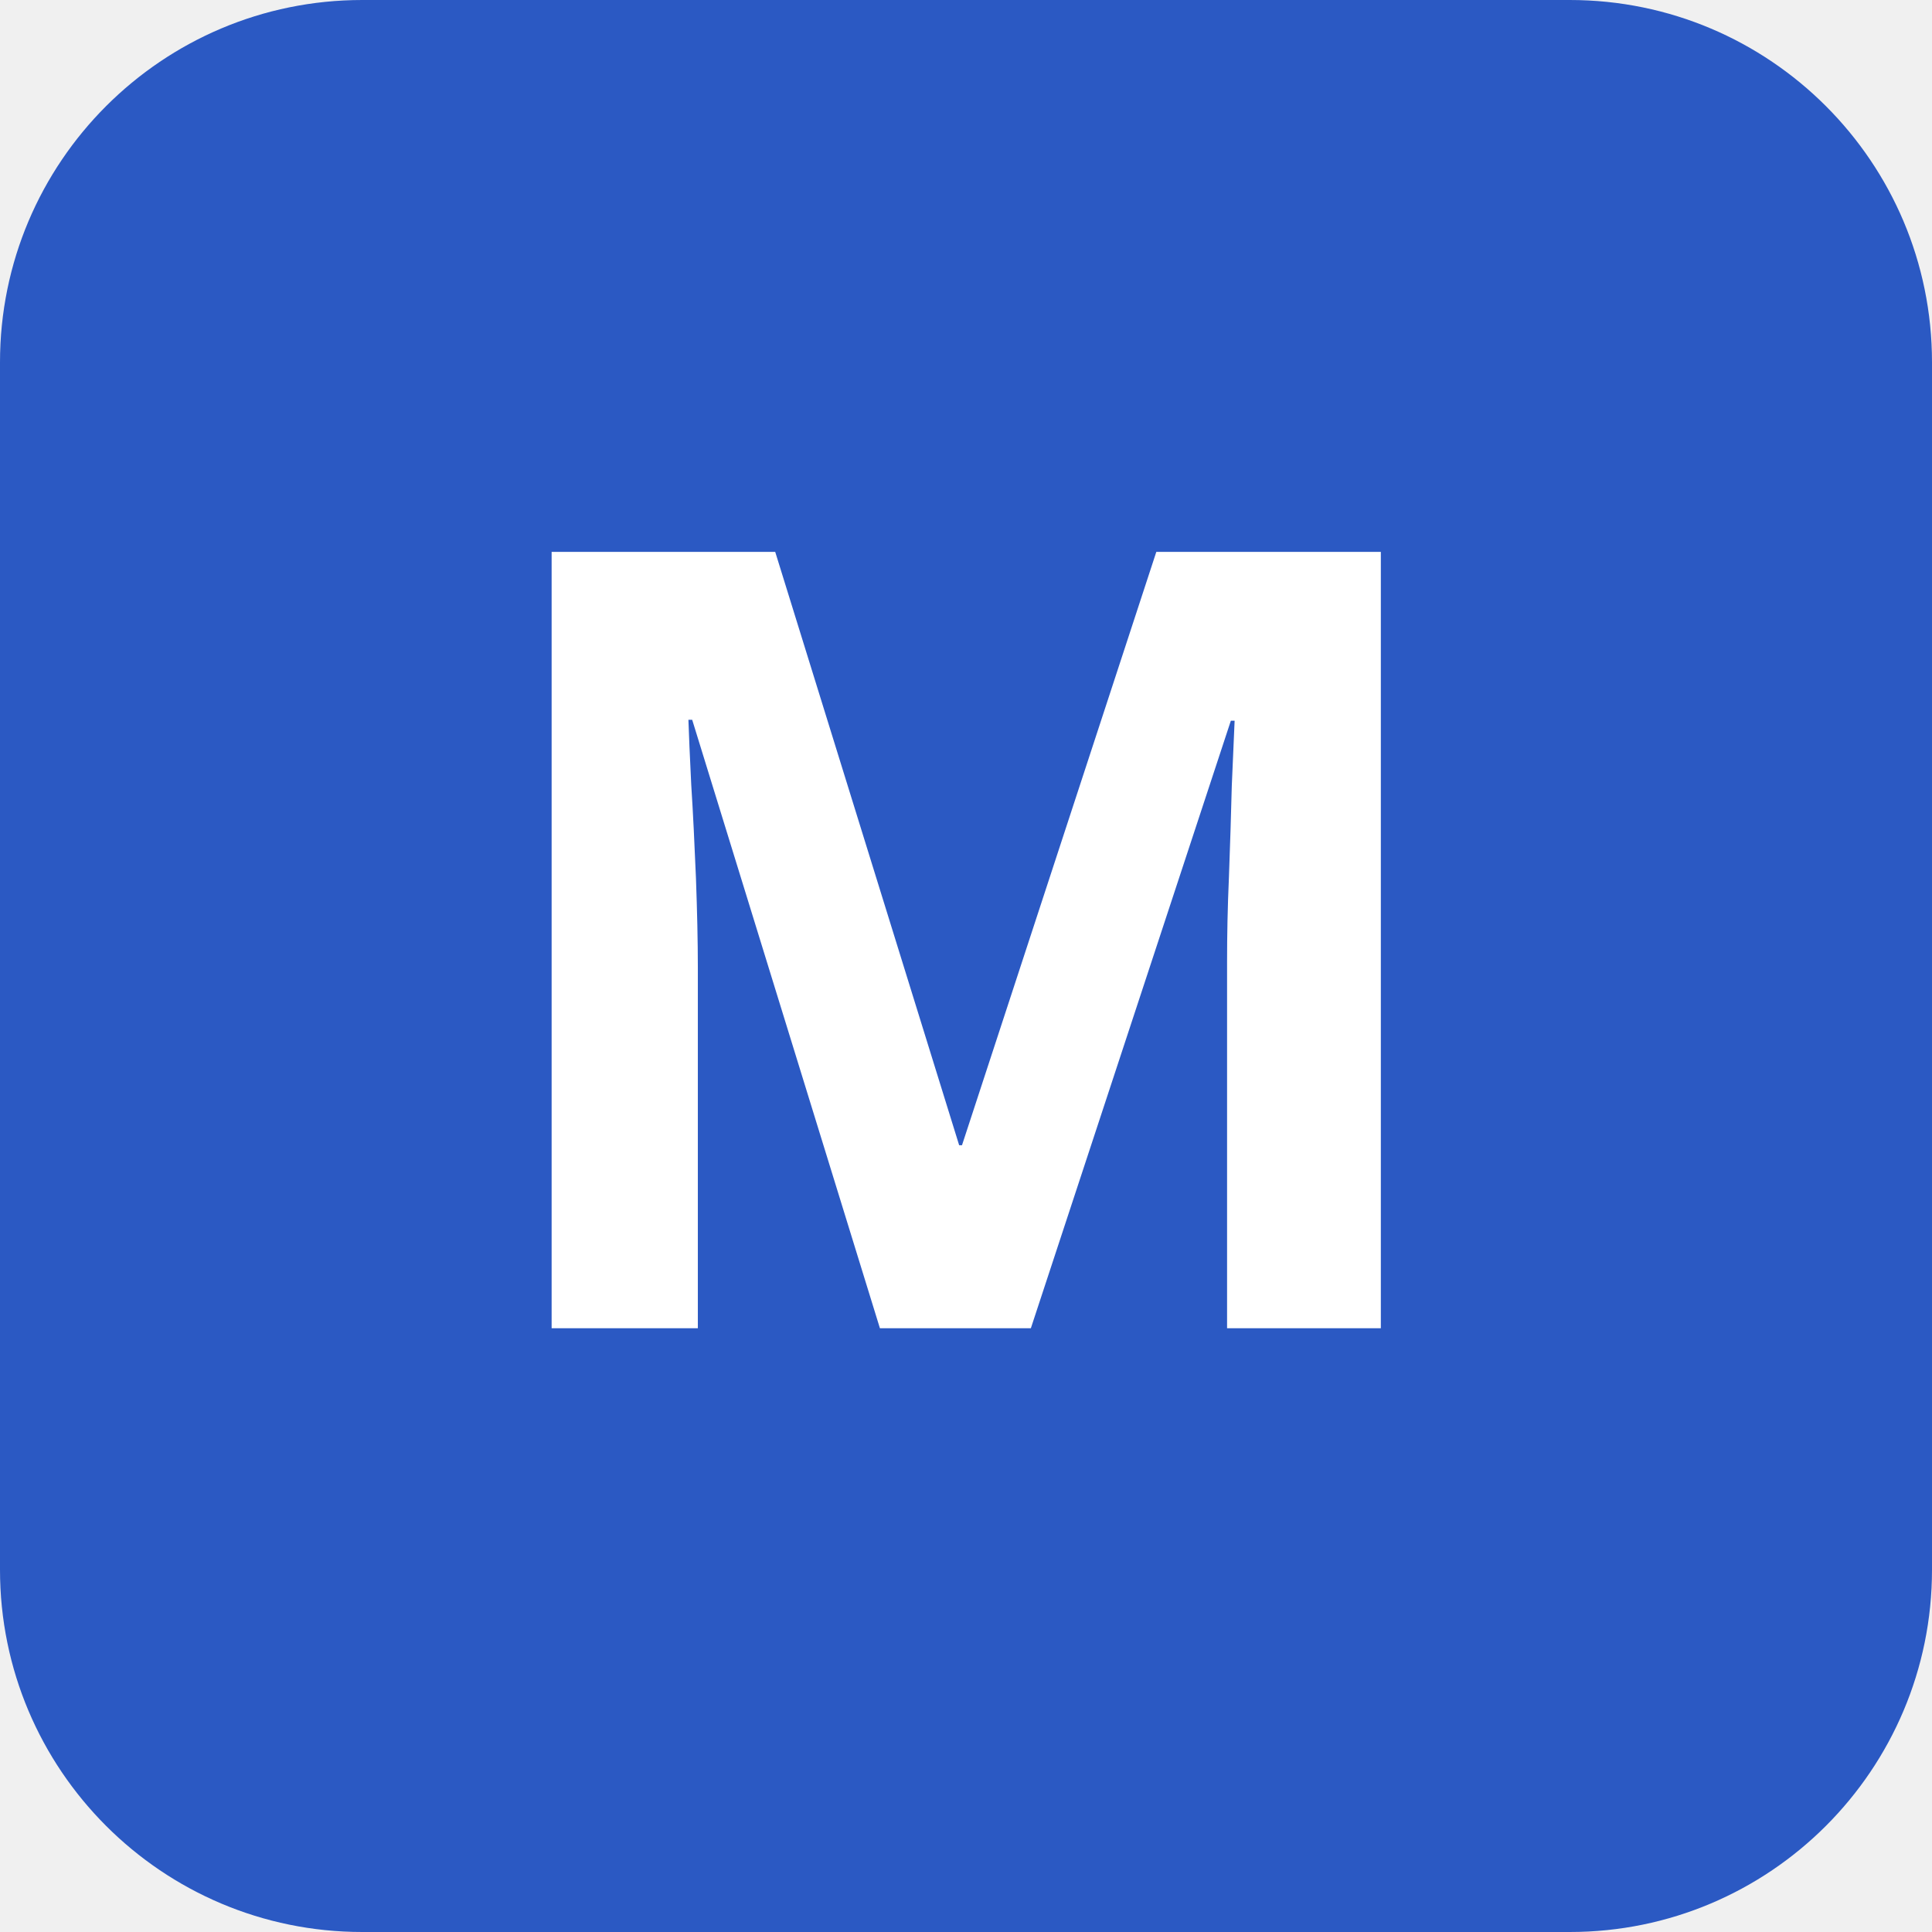
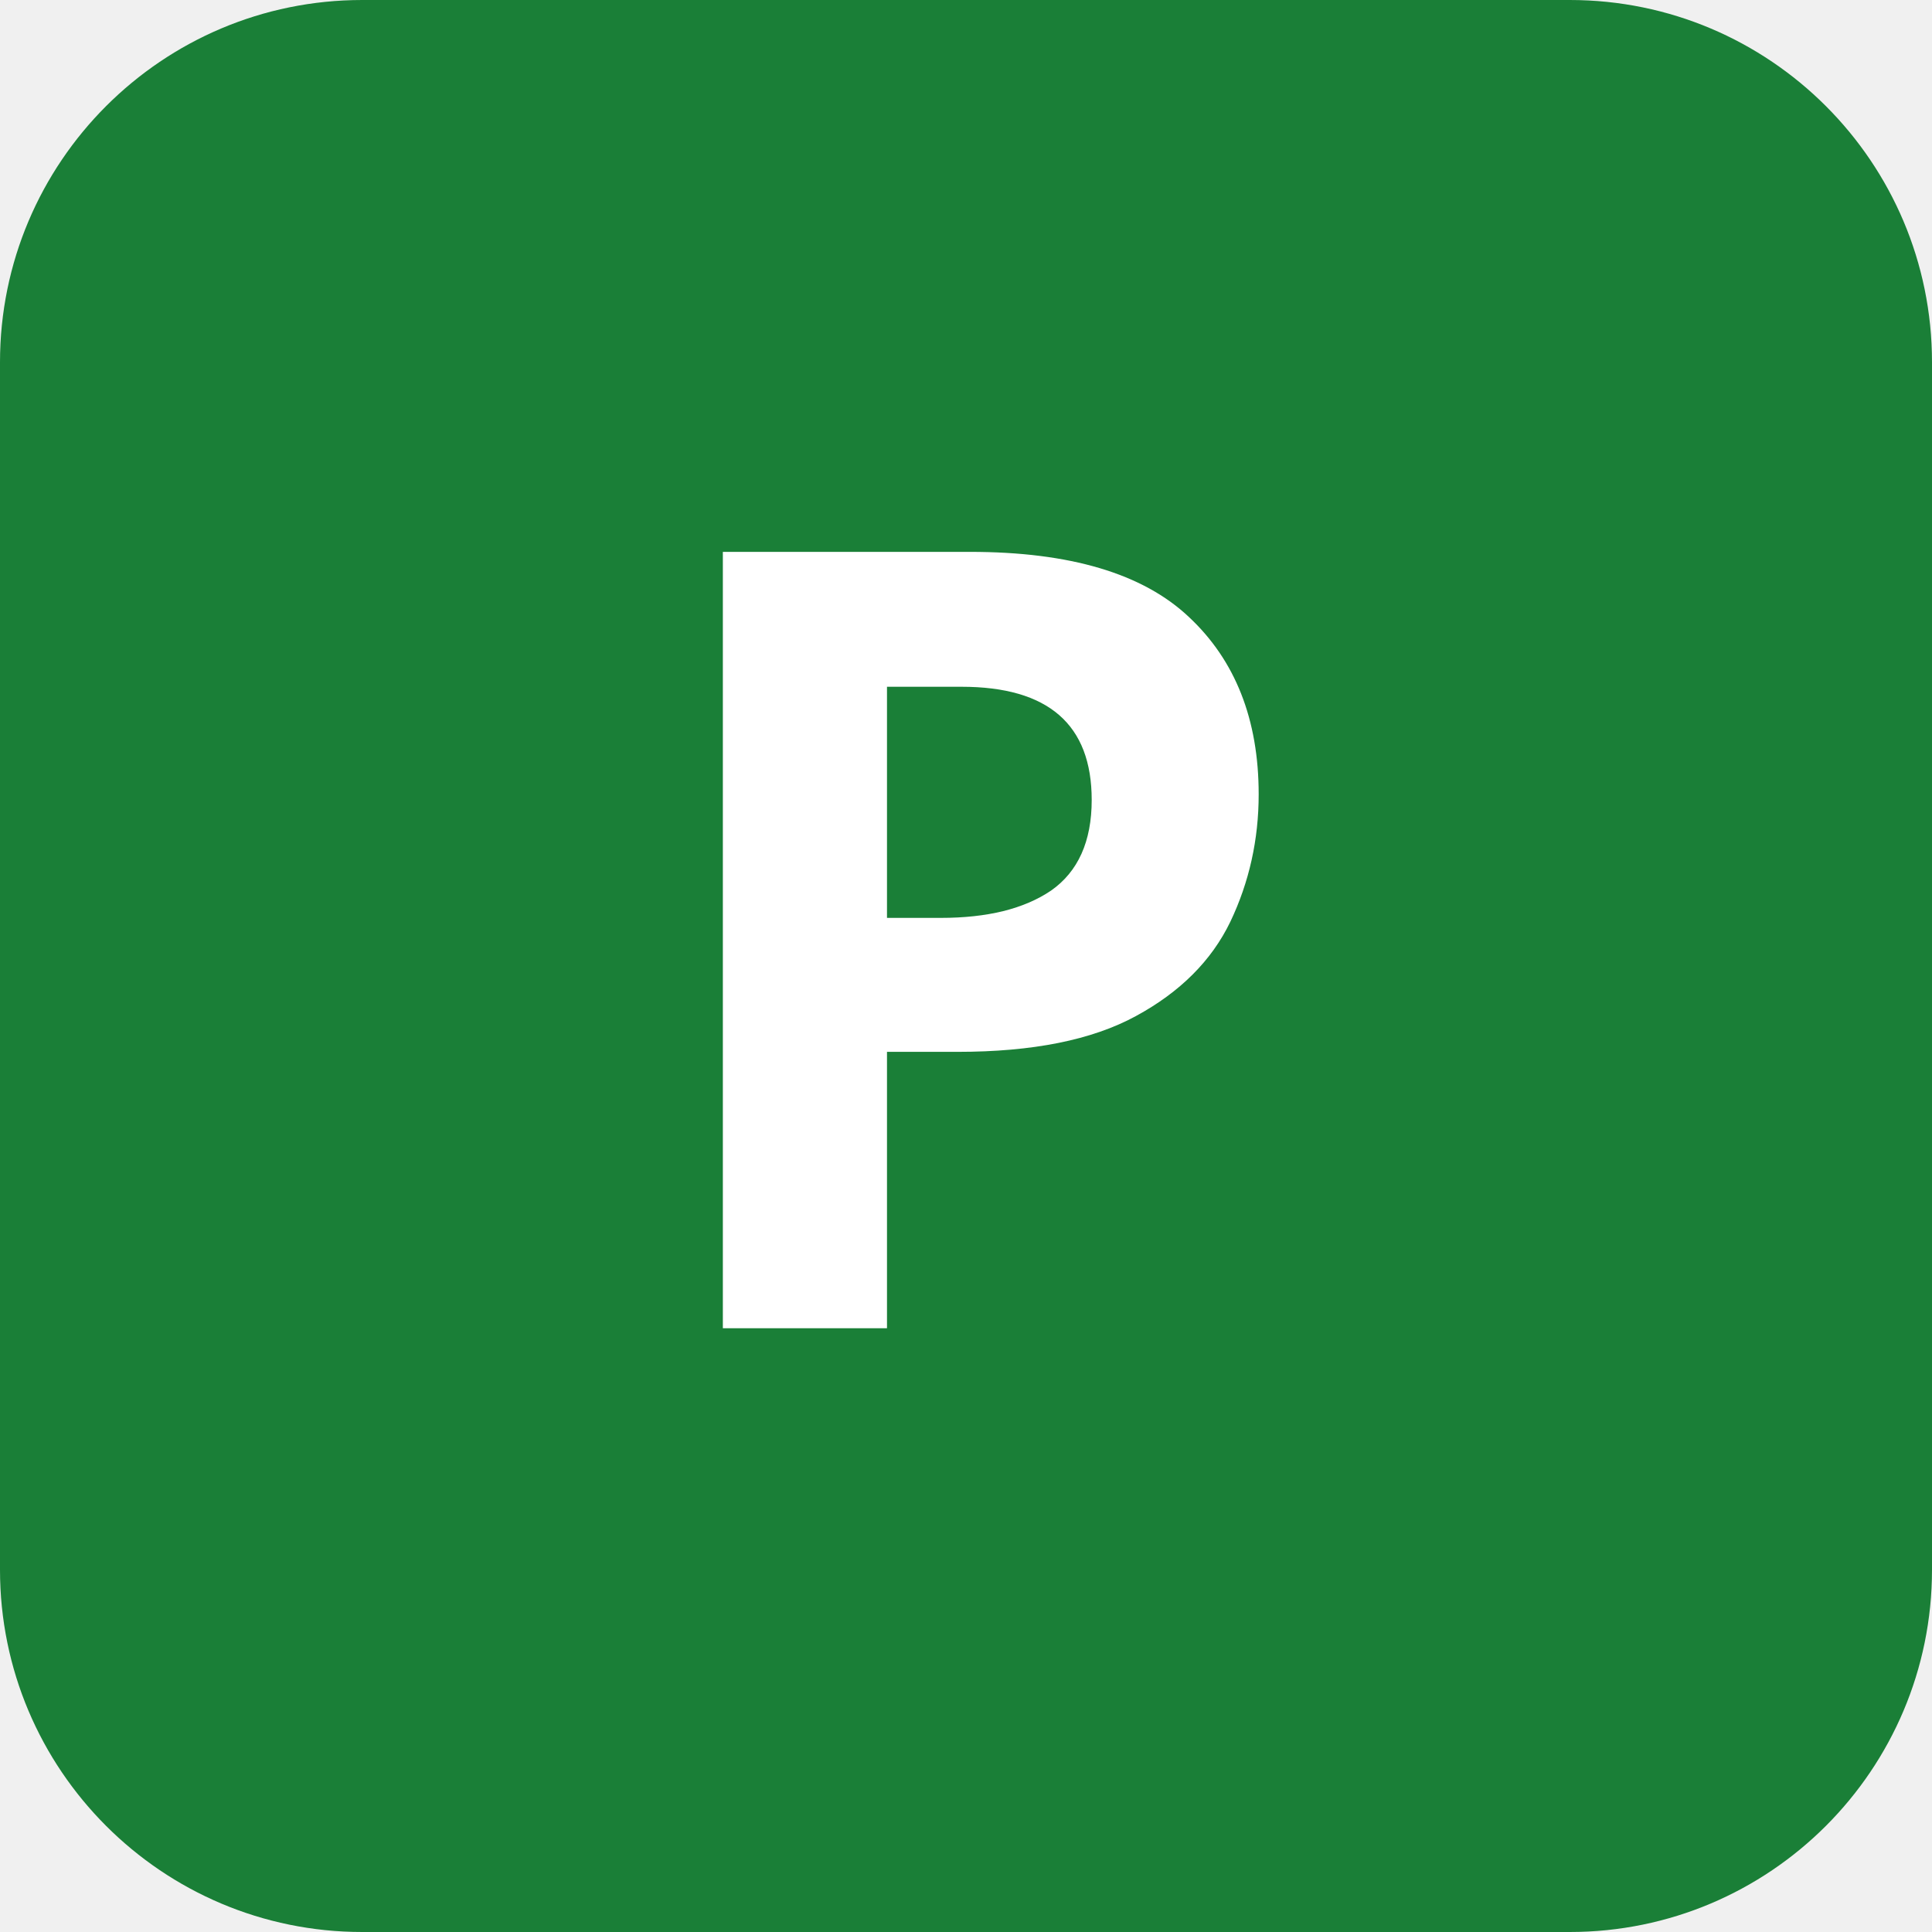
<svg xmlns="http://www.w3.org/2000/svg" viewBox="0 0 32 32">
-   <rect width="32" height="32" rx="6" fill="#2b59c3" />
-   <text x="16" y="22" font-family="system-ui,sans-serif" font-size="18" font-weight="700" fill="#fff" text-anchor="middle">M</text>
+   <rect width="32" height="32" rx="6" fill="#1a7f37" />
+   <text x="16" y="22" font-family="system-ui,sans-serif" font-size="18" font-weight="700" fill="#fff" text-anchor="middle">P</text>
</svg>
